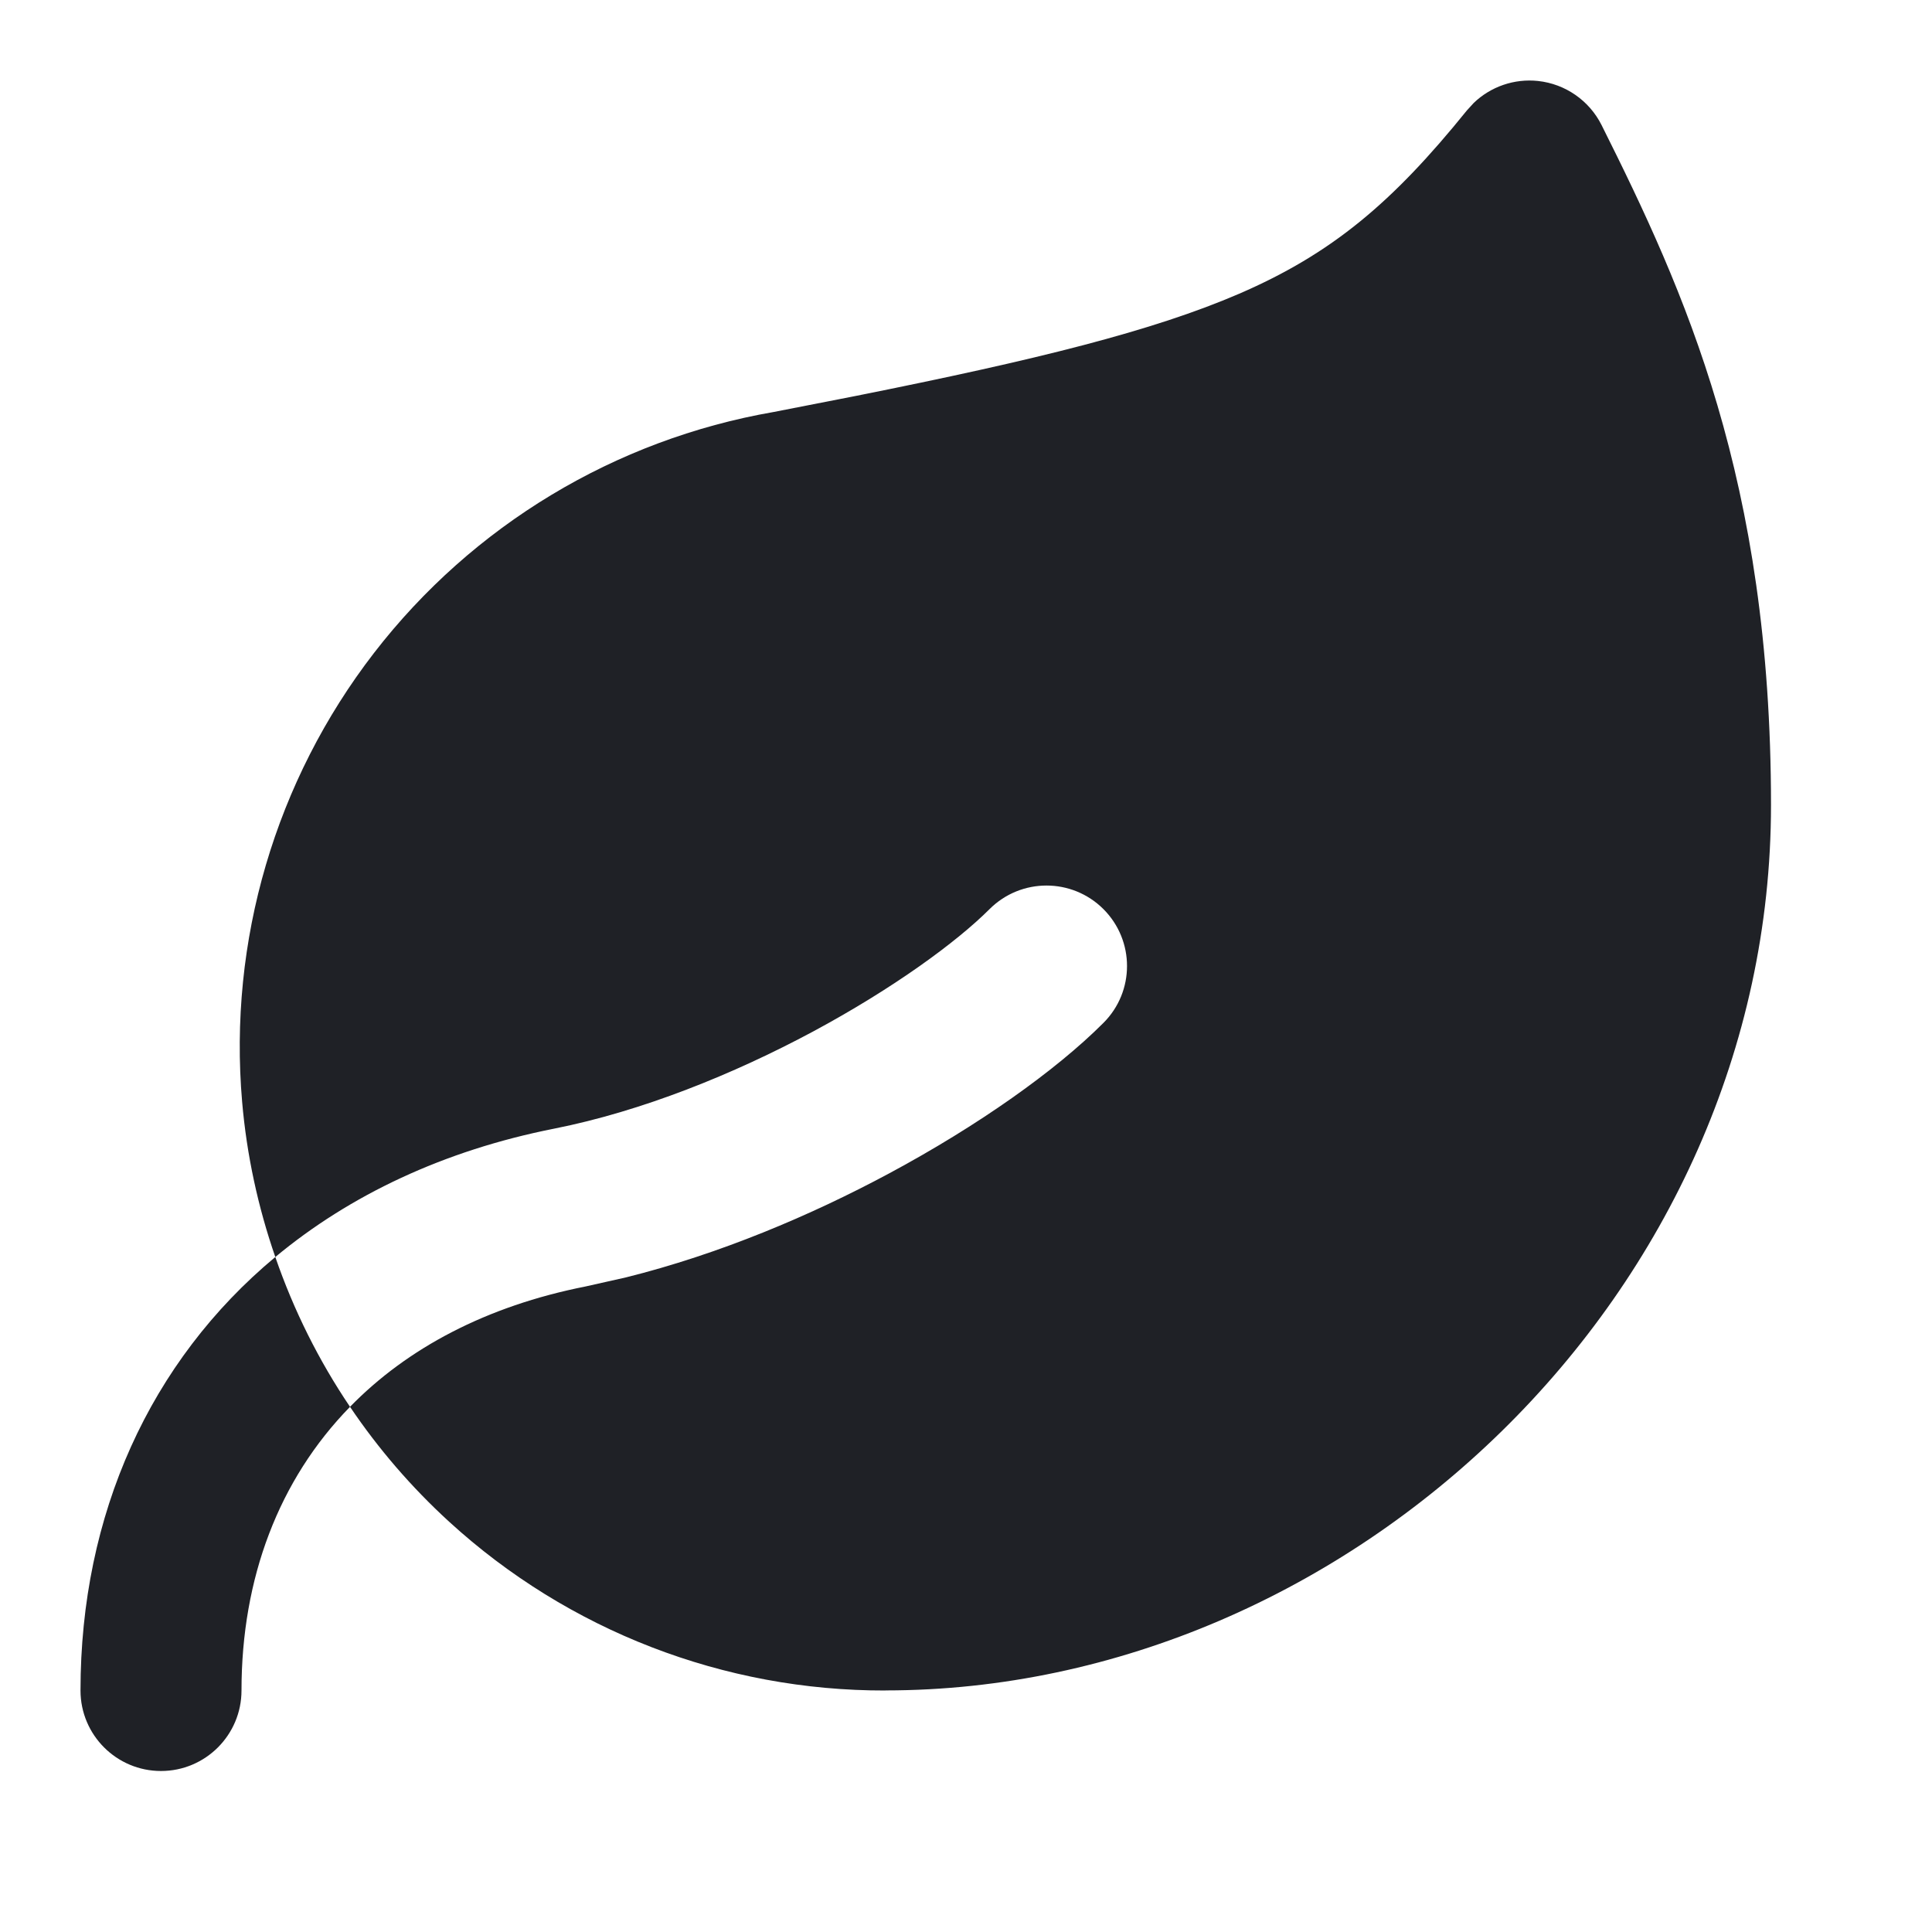
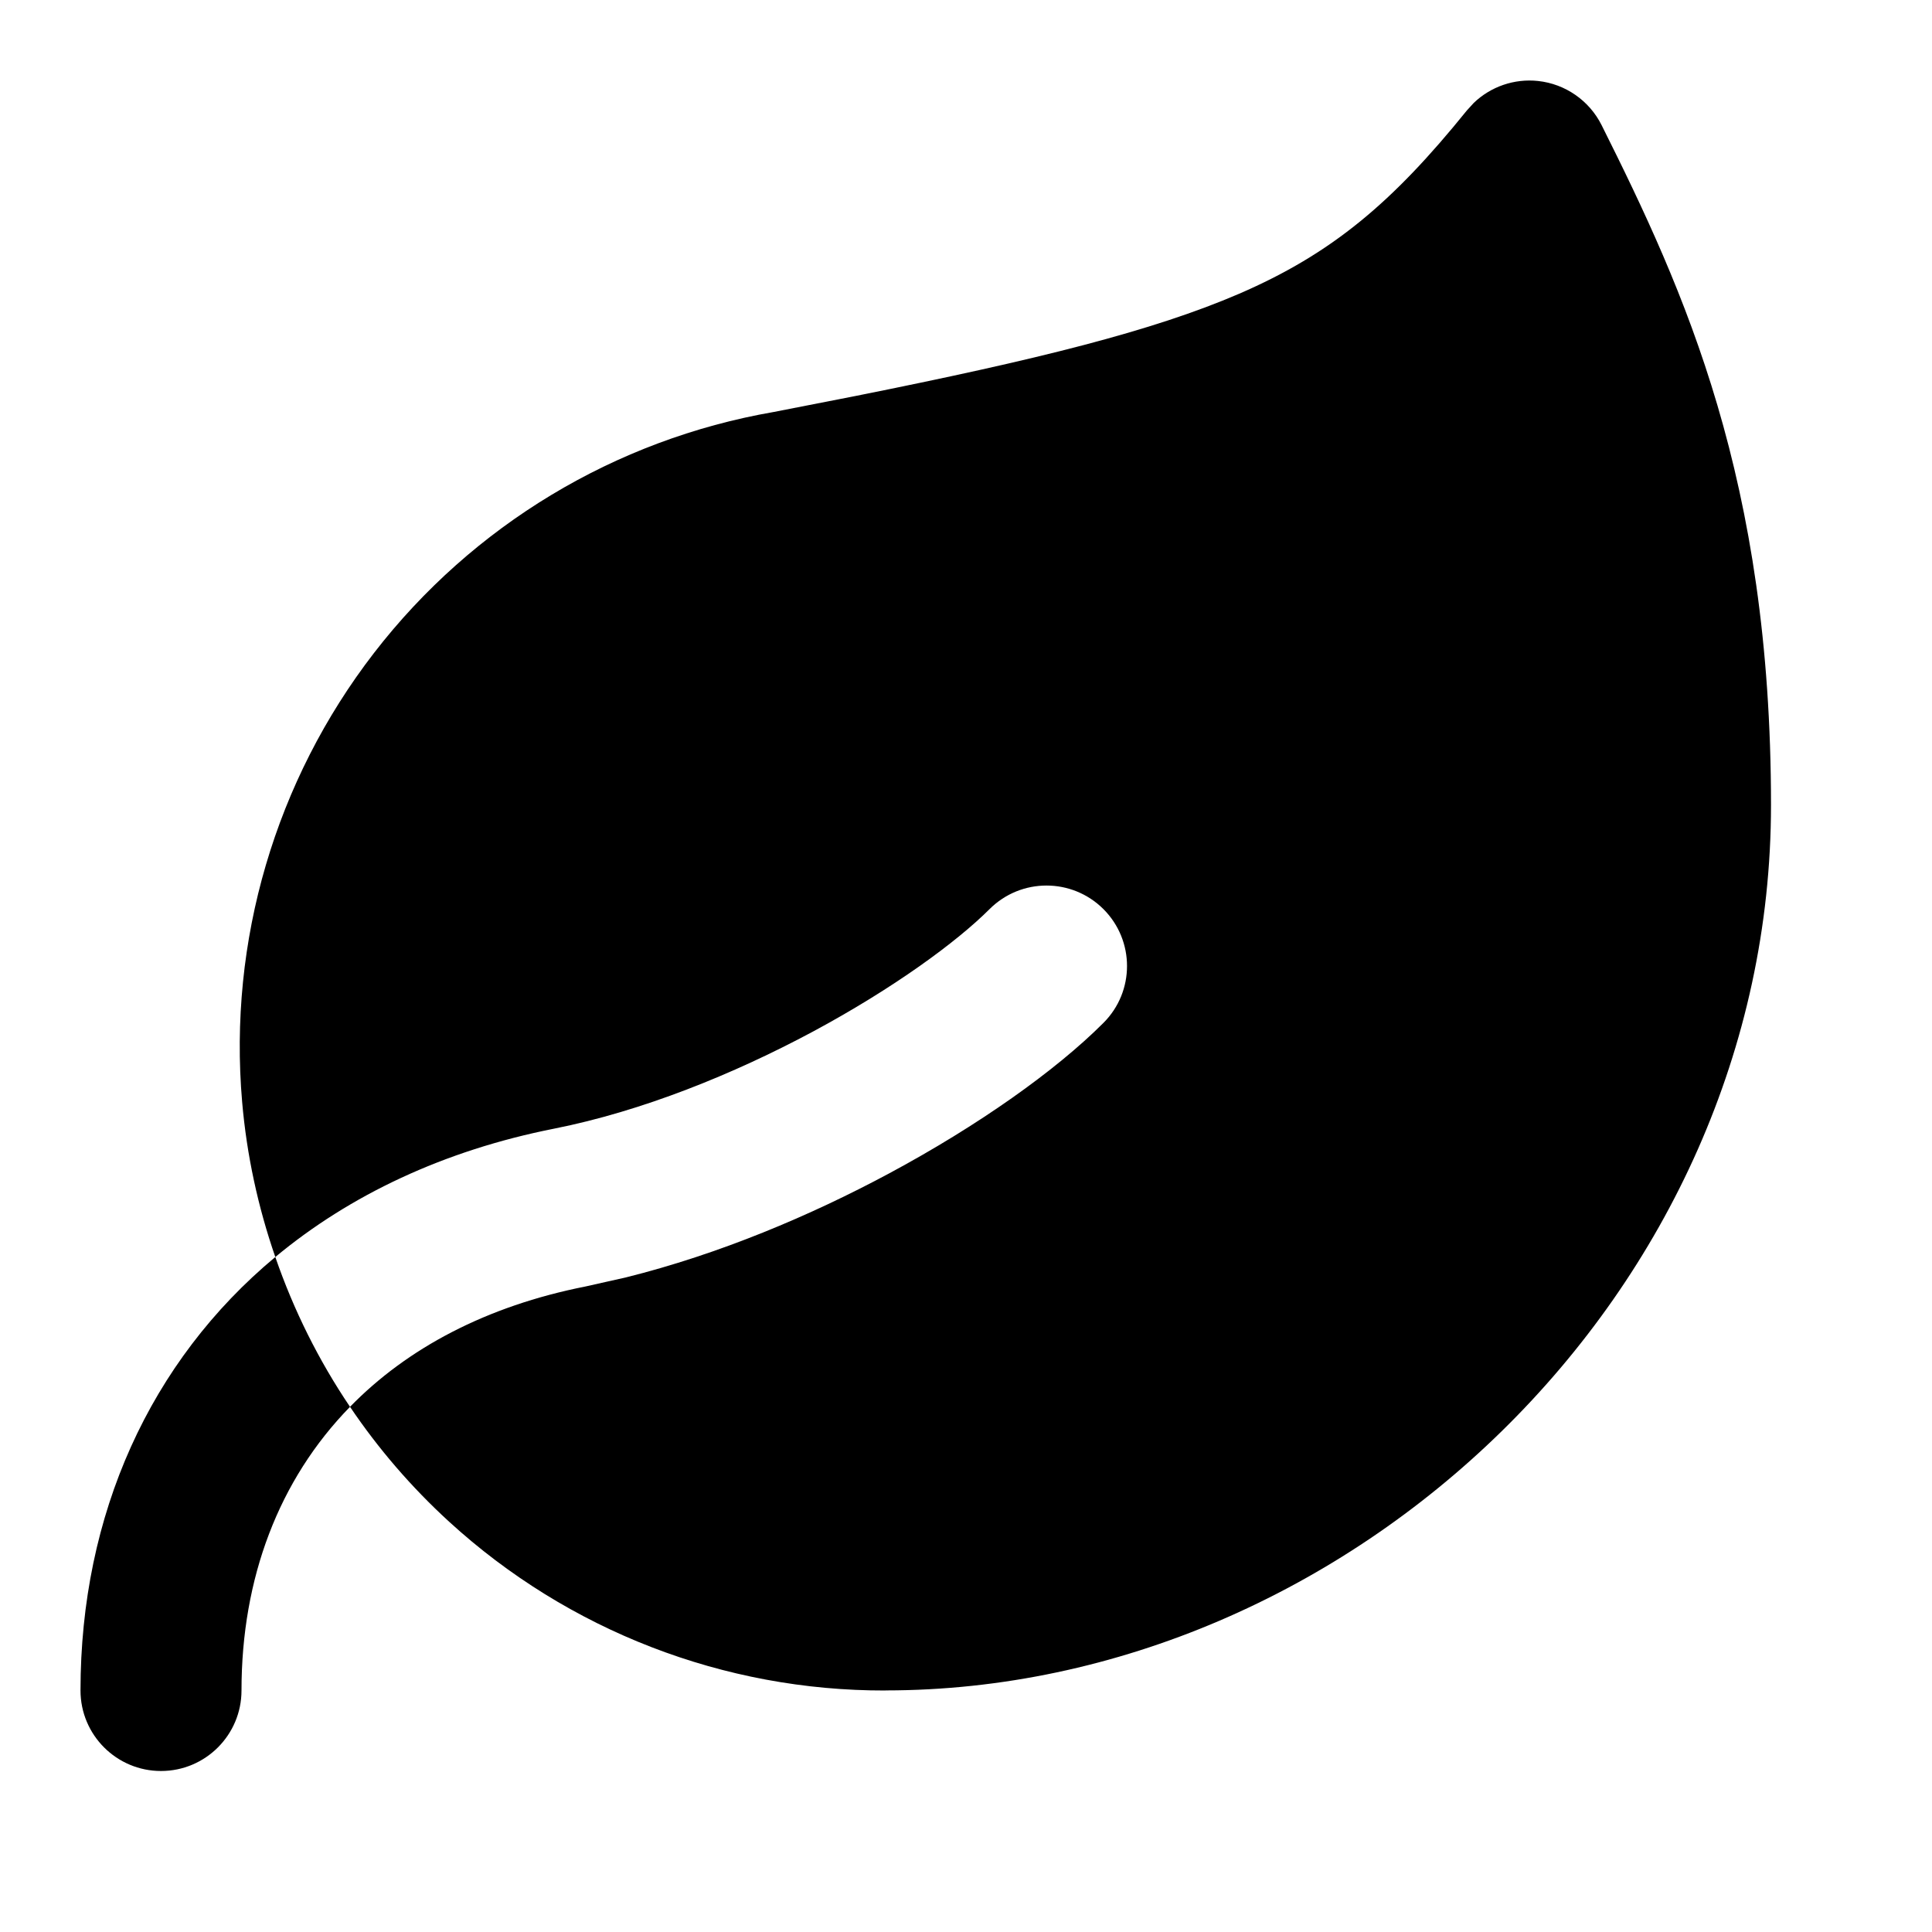
<svg xmlns="http://www.w3.org/2000/svg" width="24" height="24" viewBox="0 0 24 24" fill="none">
-   <path d="M3.42 15.615C3.647 16.273 3.958 16.899 4.348 17.476C3.463 18.382 3 19.605 3 21C3 21.552 2.552 22 2 22C1.448 22 1 21.552 1 21C1 18.813 1.864 16.91 3.42 15.615ZM19.107 1.006C19.446 1.043 19.742 1.249 19.895 1.553C20.927 3.617 22 5.959 22 10C22 16.07 16.755 20.998 11.002 20.999L11 21C8.994 21.005 7.059 20.257 5.579 18.903C5.11 18.474 4.698 17.995 4.348 17.476C5.058 16.748 6.041 16.225 7.274 15.981L7.773 15.869C8.935 15.58 10.072 15.099 11.046 14.576C12.151 13.983 13.116 13.299 13.707 12.707C14.098 12.317 14.098 11.684 13.707 11.293C13.316 10.903 12.684 10.903 12.293 11.293C11.884 11.702 11.099 12.277 10.1 12.814C9.108 13.346 7.973 13.804 6.886 14.02C5.511 14.292 4.344 14.847 3.42 15.615C3.206 14.997 3.065 14.351 3.008 13.689C2.835 11.689 3.421 9.698 4.647 8.11C5.87 6.527 7.641 5.46 9.61 5.118L10.633 4.918C12.895 4.466 14.323 4.11 15.391 3.65C16.541 3.153 17.294 2.522 18.222 1.372L18.307 1.279C18.518 1.076 18.811 0.974 19.107 1.006Z" fill="#1F2126" />
+   <path d="M3.42 15.615C3.647 16.273 3.958 16.899 4.348 17.476C3.463 18.382 3 19.605 3 21C3 21.552 2.552 22 2 22C1.448 22 1 21.552 1 21C1 18.813 1.864 16.91 3.42 15.615ZM19.107 1.006C19.446 1.043 19.742 1.249 19.895 1.553C20.927 3.617 22 5.959 22 10C22 16.07 16.755 20.998 11.002 20.999L11 21C8.994 21.005 7.059 20.257 5.579 18.903C5.11 18.474 4.698 17.995 4.348 17.476C5.058 16.748 6.041 16.225 7.274 15.981L7.773 15.869C8.935 15.58 10.072 15.099 11.046 14.576C12.151 13.983 13.116 13.299 13.707 12.707C14.098 12.317 14.098 11.684 13.707 11.293C13.316 10.903 12.684 10.903 12.293 11.293C11.884 11.702 11.099 12.277 10.1 12.814C9.108 13.346 7.973 13.804 6.886 14.02C5.511 14.292 4.344 14.847 3.42 15.615C3.206 14.997 3.065 14.351 3.008 13.689C2.835 11.689 3.421 9.698 4.647 8.11C5.87 6.527 7.641 5.46 9.61 5.118L10.633 4.918C12.895 4.466 14.323 4.11 15.391 3.65C16.541 3.153 17.294 2.522 18.222 1.372L18.307 1.279C18.518 1.076 18.811 0.974 19.107 1.006Z" fill="currentColor" />
</svg>
